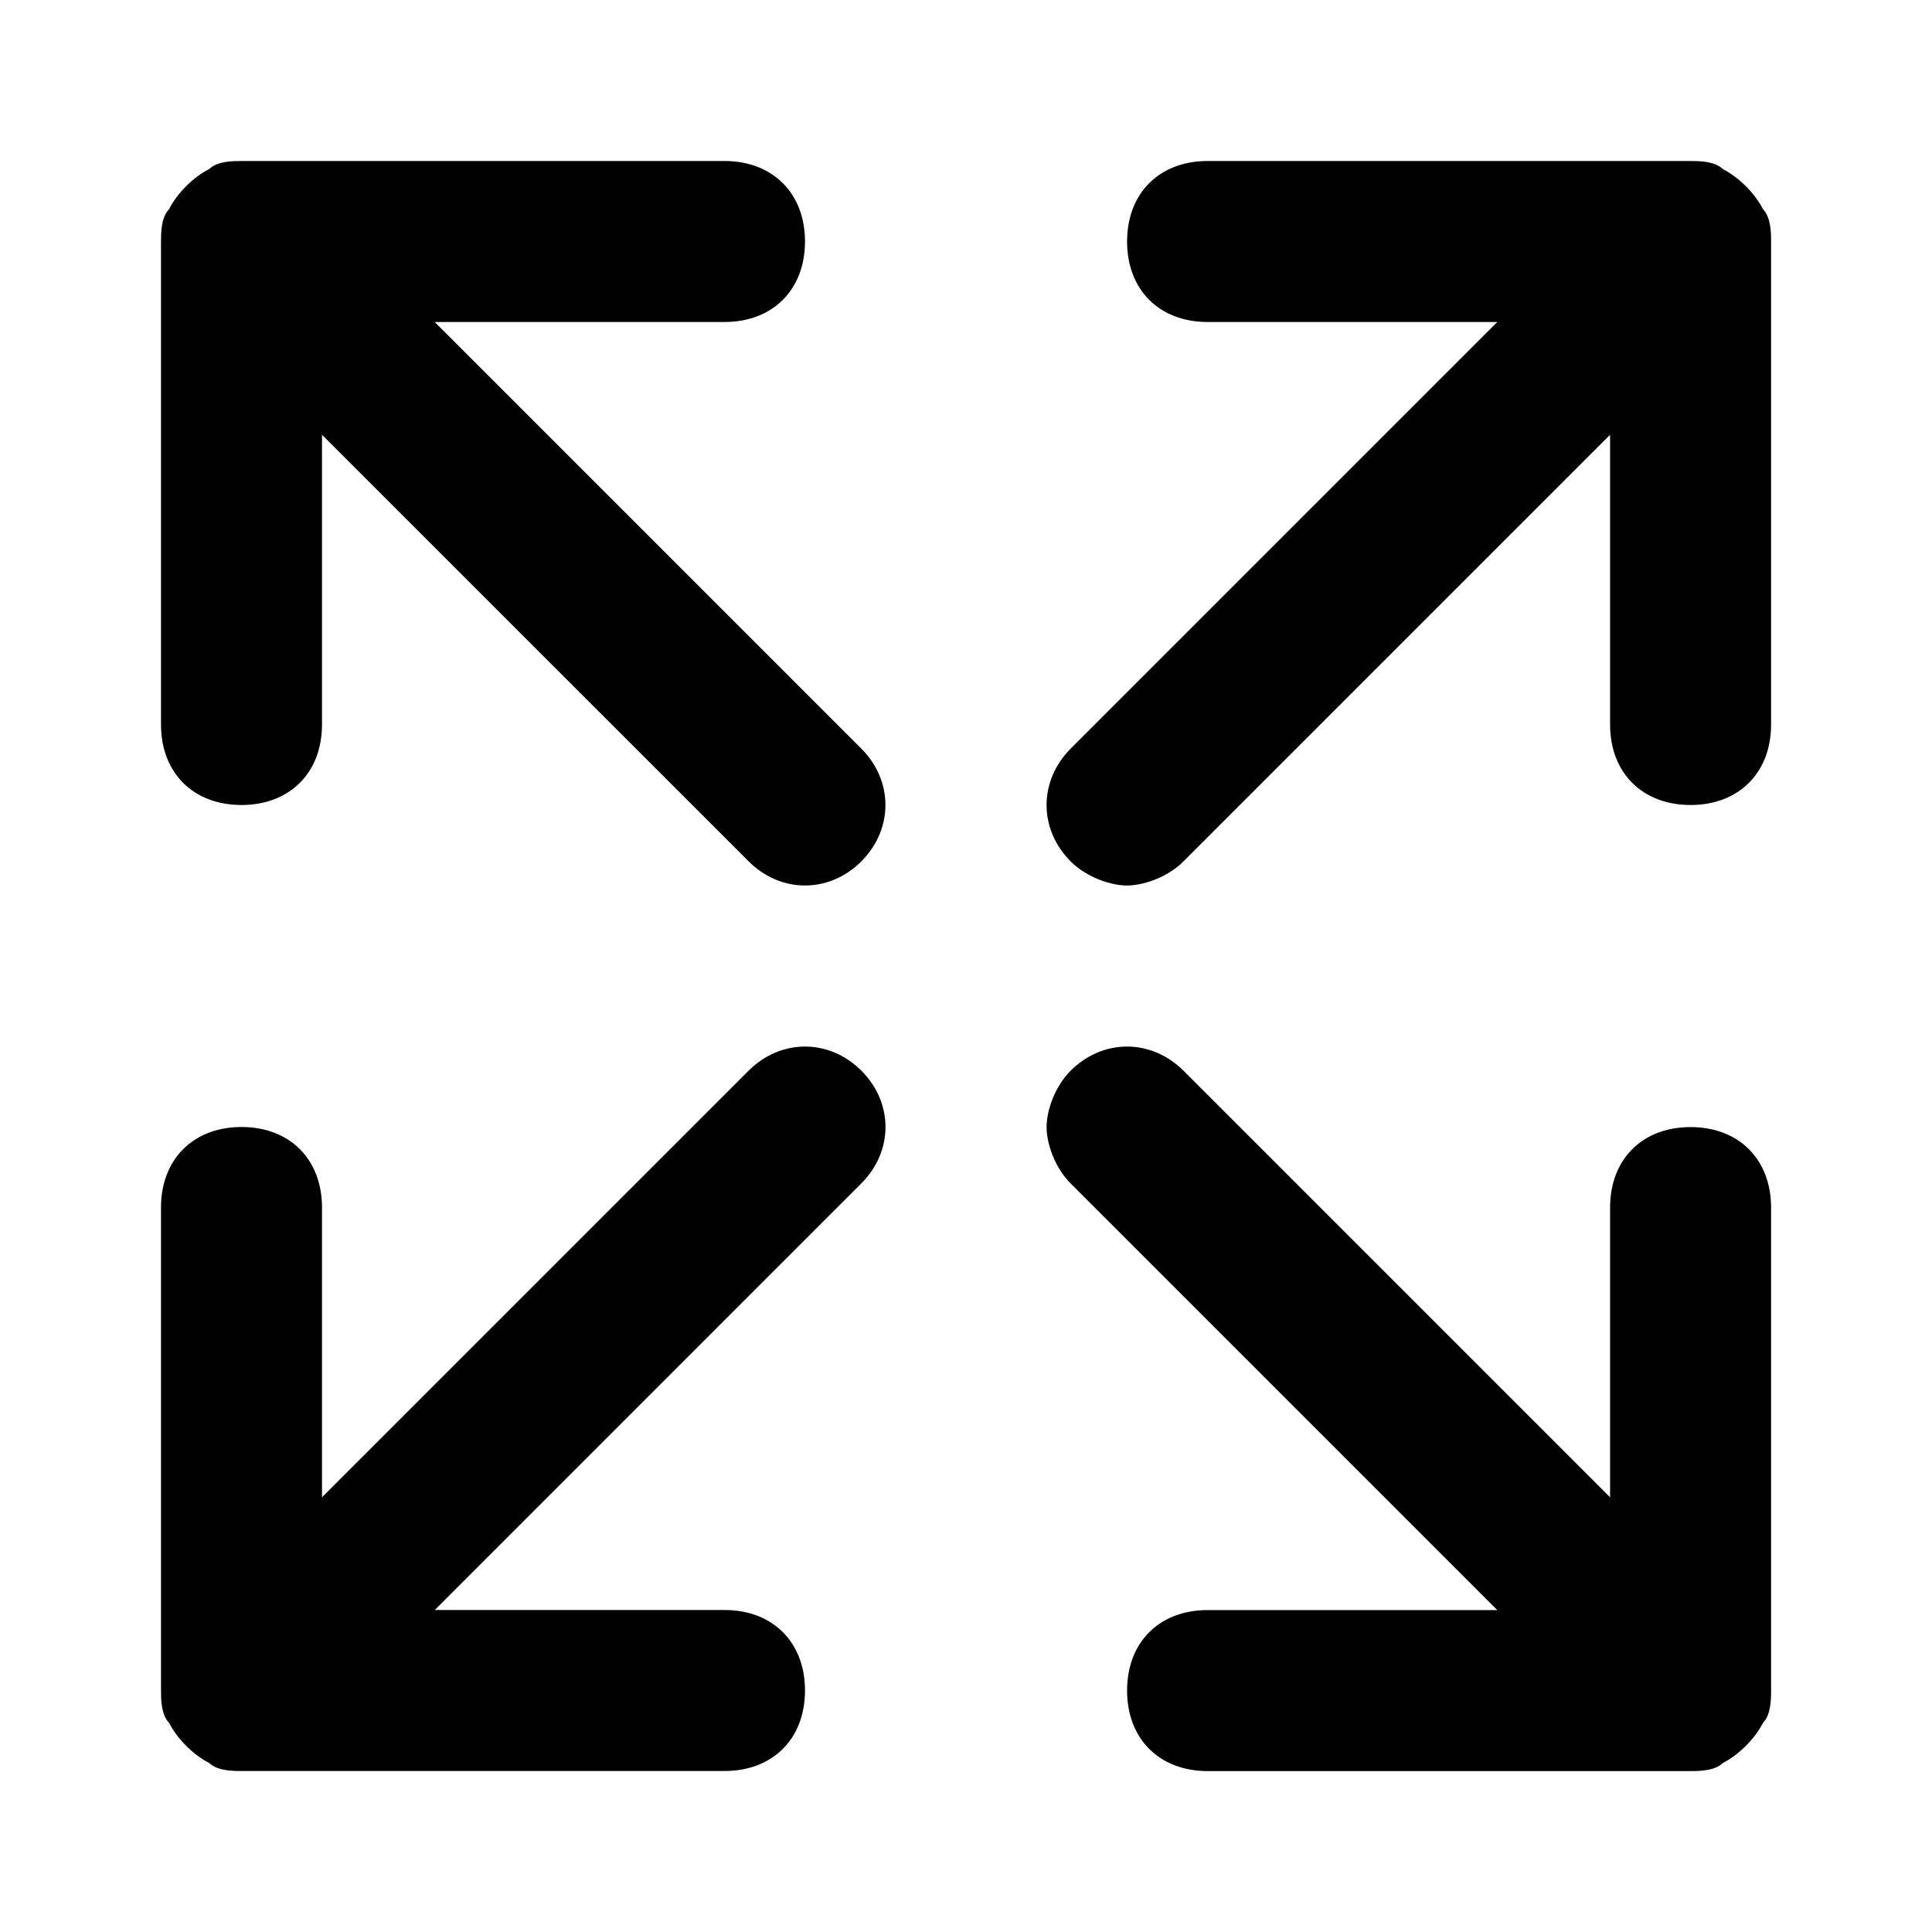
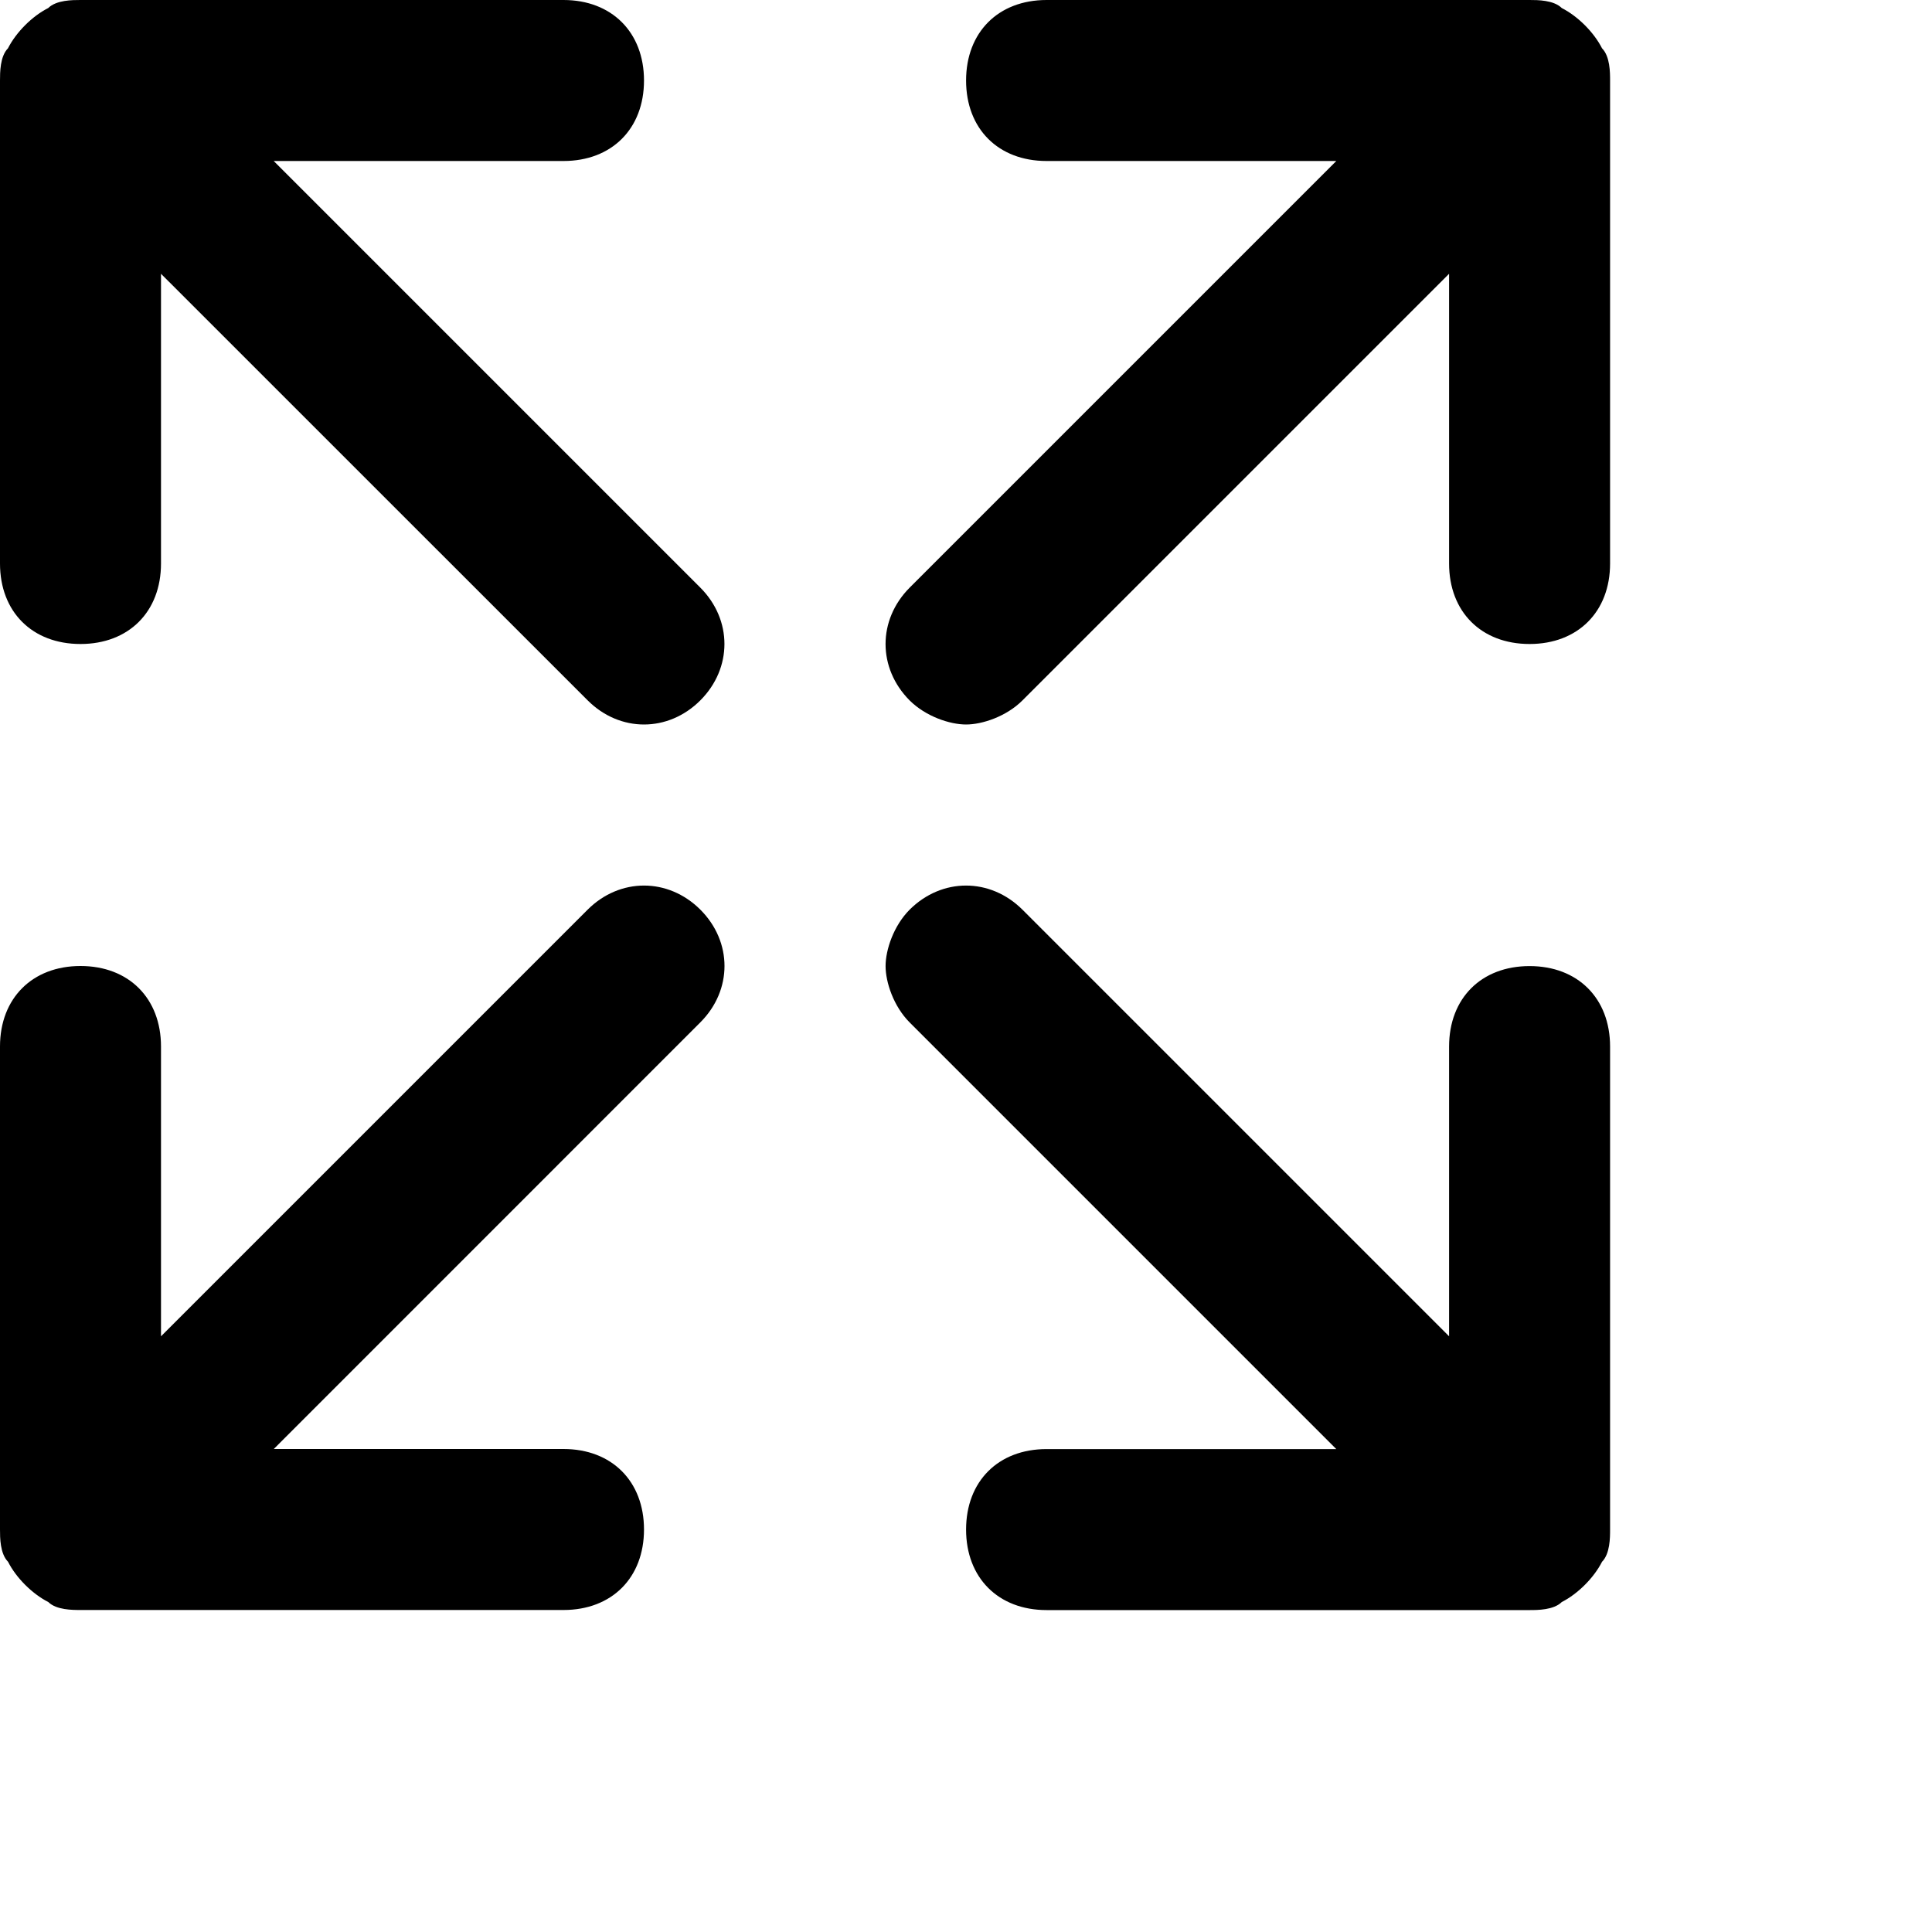
- <svg xmlns="http://www.w3.org/2000/svg" xmlns:xlink="http://www.w3.org/1999/xlink" width="24" height="24" viewBox="0 0 24 24">
-   <defs>
-     <path id="expand-a" d="M19.901,0.6 C20.001,0.701 20.001,0.901 20.001,1 L20.001,7 C20.001,7.6 19.6,8 19.001,8 C18.401,8 18.001,7.6 18.001,7 L18.001,3.401 L12.701,8.701 C12.501,8.901 12.201,9 12.001,9 C11.8,9 11.501,8.901 11.3,8.701 C10.901,8.3 10.901,7.701 11.3,7.3 L16.6,2 L13.001,2 C12.401,2 12.001,1.6 12.001,1 C12.001,0.401 12.401,0 13.001,0 L19.001,0 C19.1,0 19.3,0 19.401,0.1 C19.6,0.201 19.8,0.401 19.901,0.6 Z M7.3,11.3 C7.7,10.901 8.3,10.901 8.7,11.3 C9.1,11.7 9.1,12.3 8.7,12.7 L3.401,18 L7,18 C7.6,18 8,18.401 8,19 C8,19.6 7.6,20 7,20 L1,20 C0.901,20 0.7,20 0.6,19.901 C0.401,19.8 0.2,19.6 0.1,19.401 C0,19.3 0,19.1 0,19 L0,13 C0,12.401 0.401,12 1,12 C1.6,12 2,12.401 2,13 L2,16.6 L7.3,11.3 Z M19.401,19.901 C19.3,20.001 19.1,20.001 19.001,20.001 L13.001,20.001 C12.401,20.001 12.001,19.6 12.001,19.001 C12.001,18.401 12.401,18.001 13.001,18.001 L16.6,18.001 L11.3,12.701 C11.1,12.501 11.001,12.201 11.001,12.001 C11.001,11.8 11.1,11.501 11.3,11.3 C11.701,10.901 12.3,10.901 12.701,11.3 L18.001,16.6 L18.001,13.001 C18.001,12.401 18.401,12.001 19.001,12.001 C19.6,12.001 20.001,12.401 20.001,13.001 L20.001,19.001 C20.001,19.1 20.001,19.3 19.901,19.401 C19.8,19.6 19.6,19.8 19.401,19.901 Z M8.7,7.3 C9.099,7.7 9.099,8.3 8.7,8.7 C8.3,9.1 7.7,9.1 7.3,8.7 L2,3.401 L2,7 C2,7.6 1.599,8 1,8 C0.4,8 0,7.6 0,7 L0,1 C0,0.901 0,0.7 0.099,0.6 C0.2,0.401 0.4,0.2 0.599,0.1 C0.7,0 0.9,0 1,0 L7,0 C7.599,0 8,0.401 8,1 C8,1.6 7.599,2 7,2 L3.4,2 L8.7,7.3 Z" />
-   </defs>
-   <g fill-rule="evenodd" transform="translate(2 2)">
-     <use xlink:href="#expand-a" />
-   </g>
+ <svg xmlns="http://www.w3.org/2000/svg" viewBox="0 0 24 24">
+   <path id="expand-a" d="M19.901,0.6 C20.001,0.701 20.001,0.901 20.001,1 L20.001,7 C20.001,7.6 19.6,8 19.001,8 C18.401,8 18.001,7.6 18.001,7 L18.001,3.401 L12.701,8.701 C12.501,8.901 12.201,9 12.001,9 C11.8,9 11.501,8.901 11.3,8.701 C10.901,8.3 10.901,7.701 11.3,7.3 L16.6,2 L13.001,2 C12.401,2 12.001,1.6 12.001,1 C12.001,0.401 12.401,0 13.001,0 L19.001,0 C19.1,0 19.3,0 19.401,0.1 C19.6,0.201 19.8,0.401 19.901,0.6 Z M7.3,11.3 C7.7,10.901 8.3,10.901 8.7,11.3 C9.1,11.7 9.1,12.3 8.7,12.7 L3.401,18 L7,18 C7.6,18 8,18.401 8,19 C8,19.6 7.6,20 7,20 L1,20 C0.901,20 0.7,20 0.6,19.901 C0.401,19.8 0.2,19.6 0.1,19.401 C0,19.3 0,19.1 0,19 L0,13 C0,12.401 0.401,12 1,12 C1.6,12 2,12.401 2,13 L2,16.6 L7.3,11.3 Z M19.401,19.901 C19.3,20.001 19.1,20.001 19.001,20.001 L13.001,20.001 C12.401,20.001 12.001,19.6 12.001,19.001 C12.001,18.401 12.401,18.001 13.001,18.001 L16.6,18.001 L11.3,12.701 C11.1,12.501 11.001,12.201 11.001,12.001 C11.001,11.8 11.1,11.501 11.3,11.3 C11.701,10.901 12.3,10.901 12.701,11.3 L18.001,16.6 L18.001,13.001 C18.001,12.401 18.401,12.001 19.001,12.001 C19.6,12.001 20.001,12.401 20.001,13.001 L20.001,19.001 C20.001,19.1 20.001,19.3 19.901,19.401 C19.8,19.6 19.6,19.8 19.401,19.901 Z M8.7,7.3 C9.099,7.7 9.099,8.3 8.7,8.7 C8.3,9.1 7.7,9.1 7.3,8.7 L2,3.401 L2,7 C2,7.6 1.599,8 1,8 C0.4,8 0,7.6 0,7 L0,1 C0,0.901 0,0.7 0.099,0.6 C0.2,0.401 0.4,0.2 0.599,0.1 C0.7,0 0.9,0 1,0 L7,0 C7.599,0 8,0.401 8,1 C8,1.6 7.599,2 7,2 L3.4,2 L8.7,7.3 Z" />
</svg>
